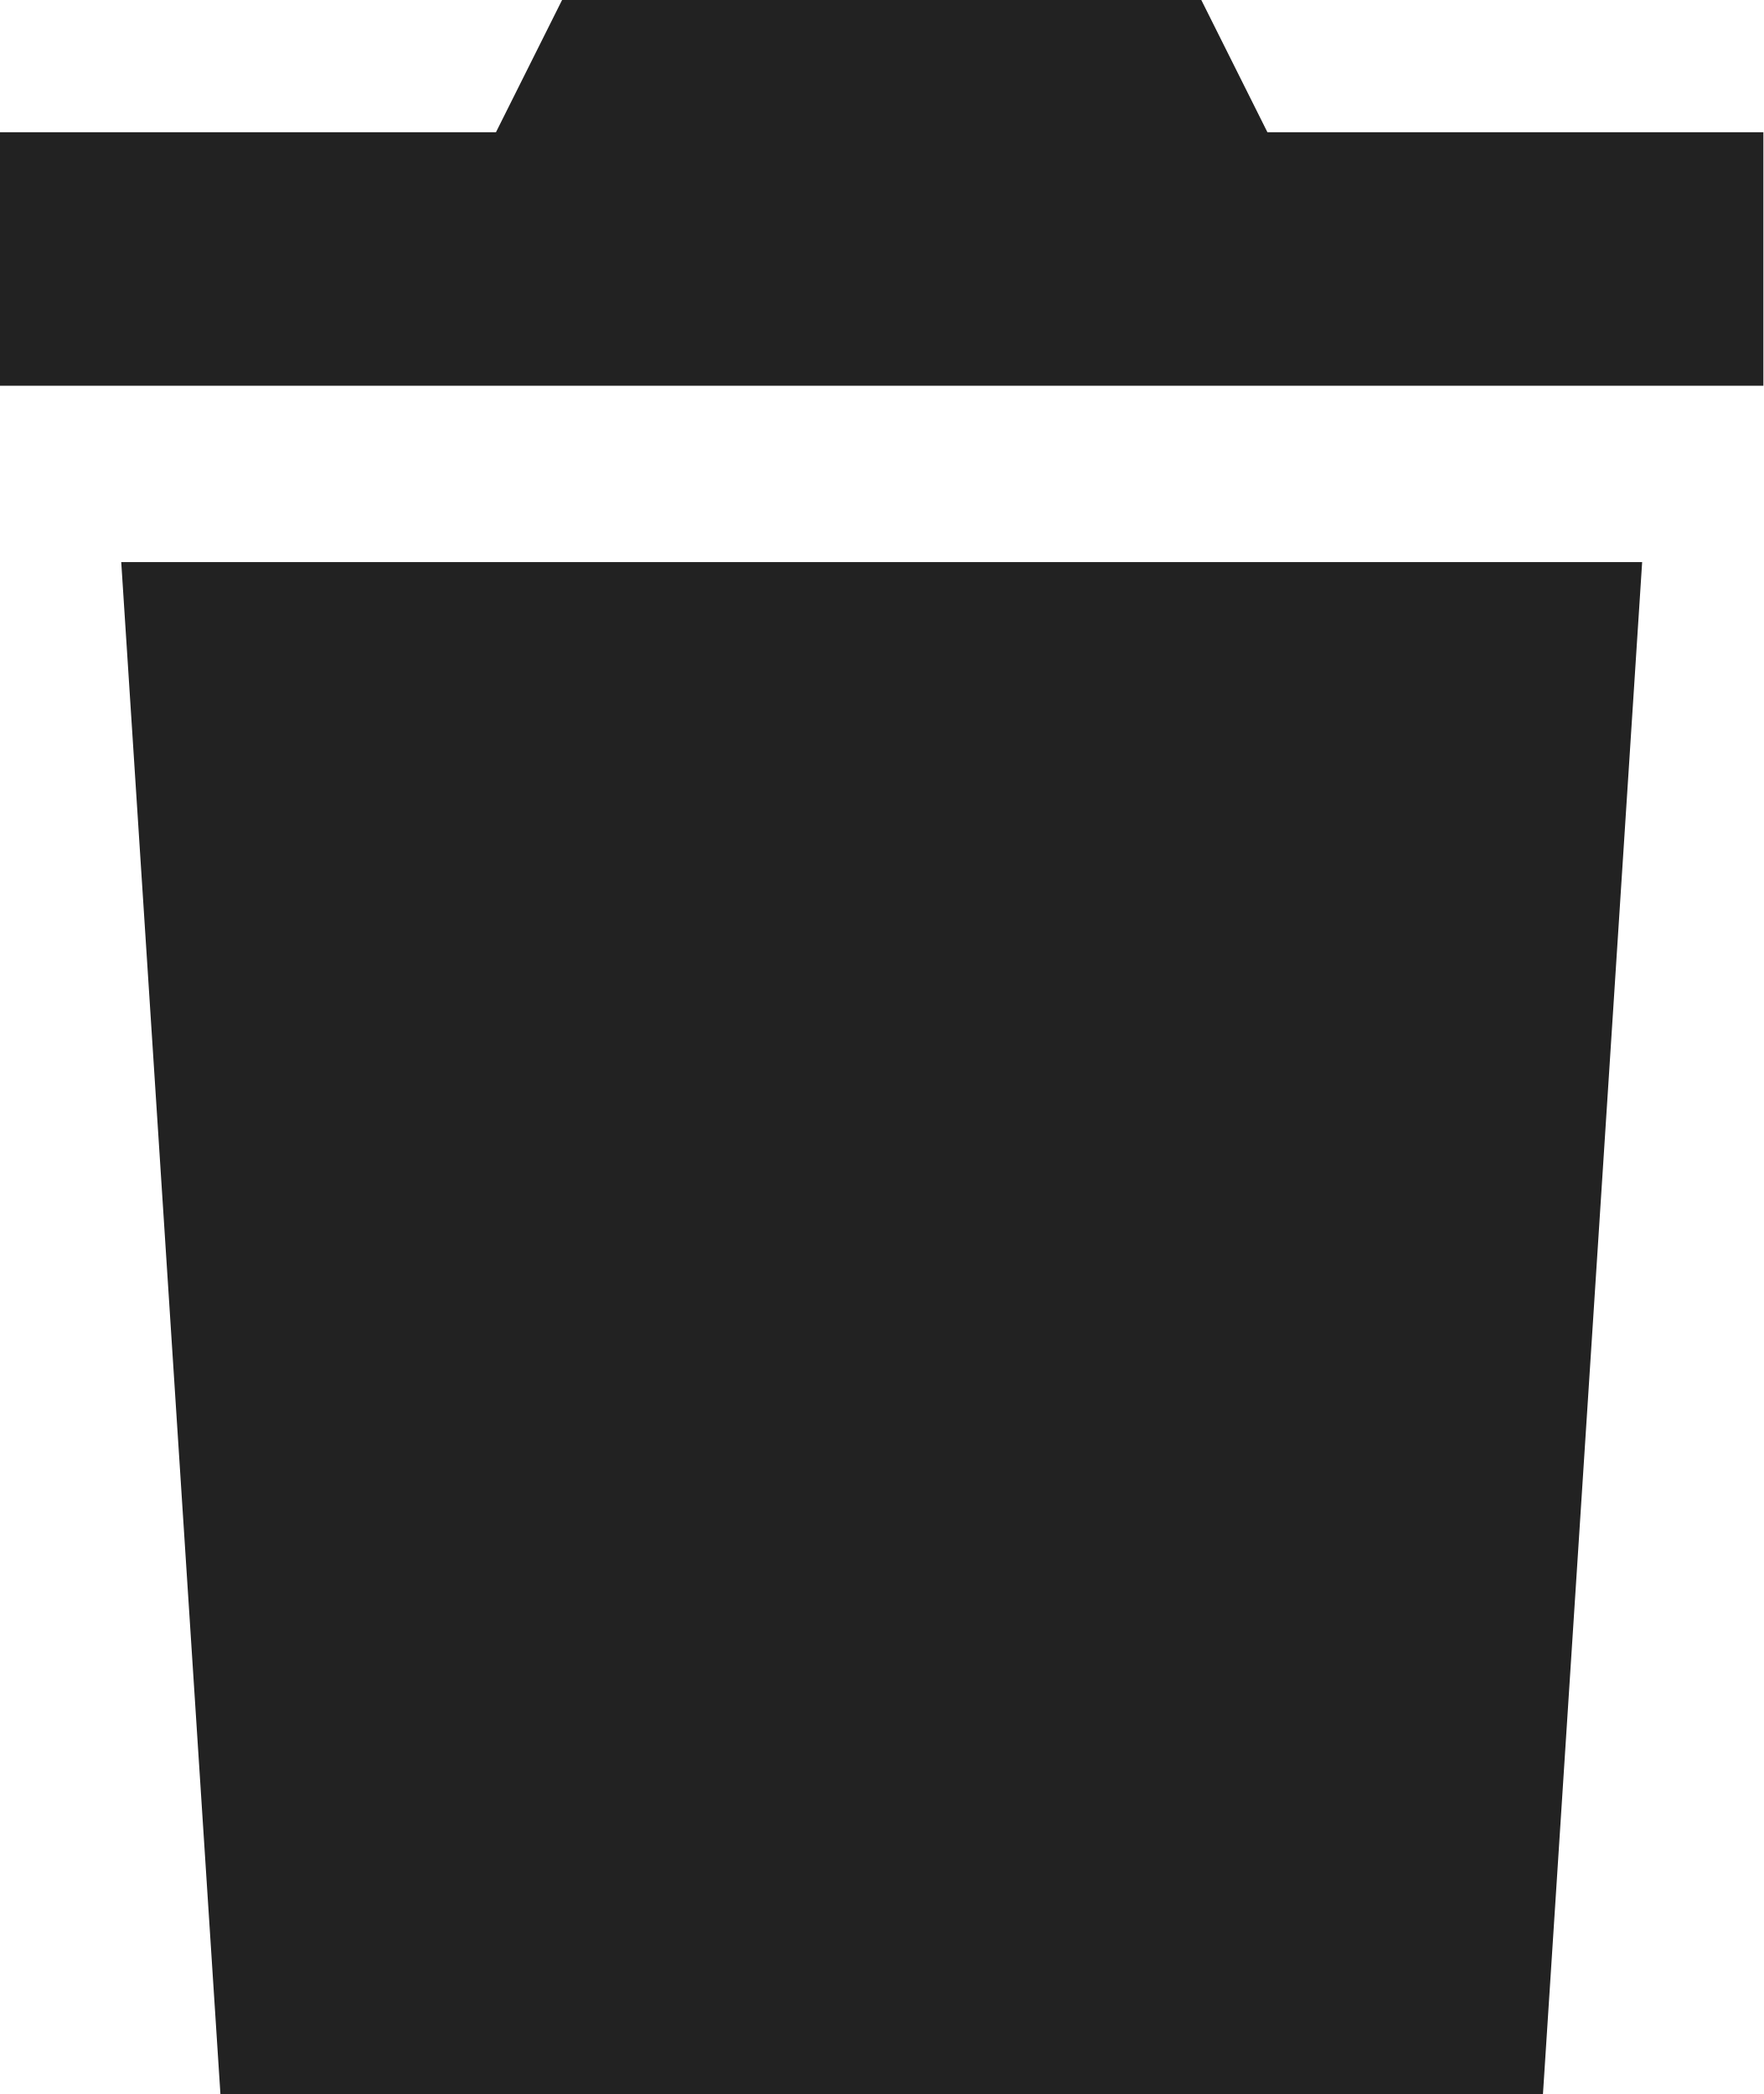
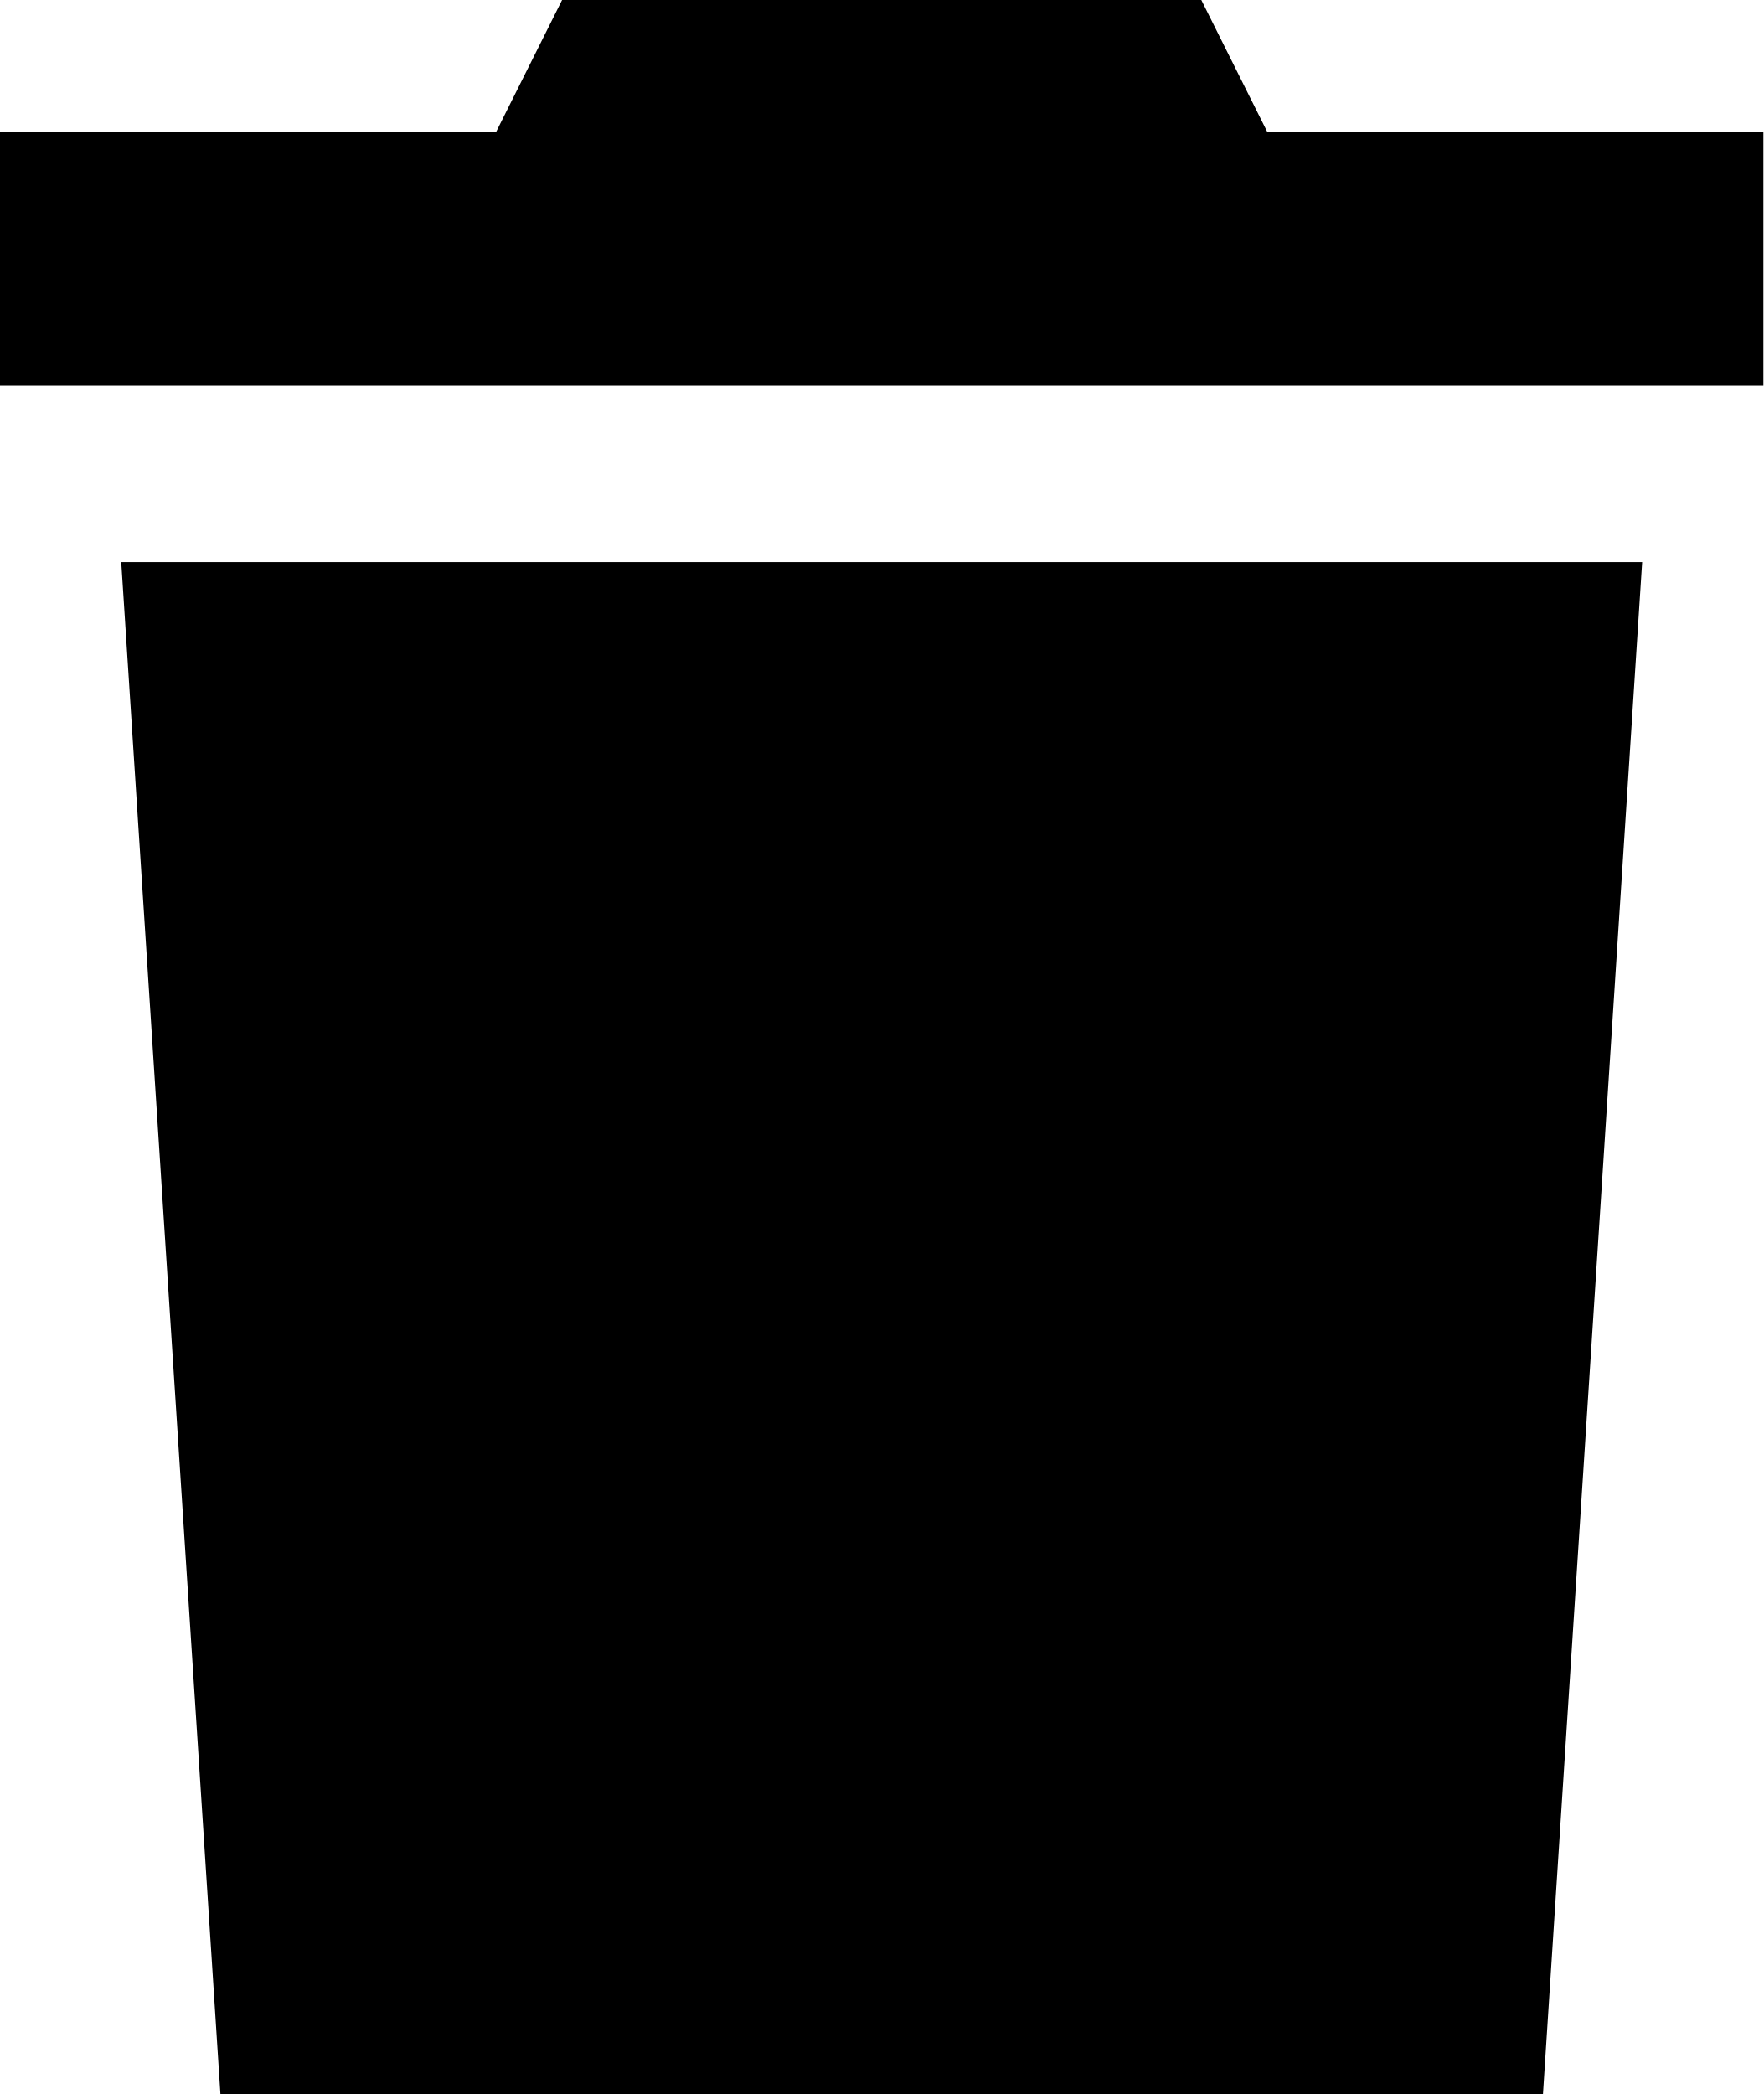
<svg xmlns="http://www.w3.org/2000/svg" version="1.1" id="Layer_1" x="0px" y="0px" viewBox="0 0 16 19" style="enable-background:new 0 0 16 19;" xml:space="preserve">
  <style type="text/css">
- 	.st0{fill:#222222;}
+ 	
</style>
  <g>
-     <polygon class="st0" points="2,19 14,19 14.9,5.1 1.1,5.1  " />
-     <polygon class="st0" points="11.5,1.2 10.9,0 5.1,0 4.5,1.2 0,1.2 0,3.5 16,3.5 16,1.2  " />
+     <polygon points="2,19 14,19 14.9,5.1 1.1,5.1  " />
+     <polygon points="11.5,1.2 10.9,0 5.1,0 4.5,1.2 0,1.2 0,3.5 16,3.5 16,1.2  " />
  </g>
</svg>
